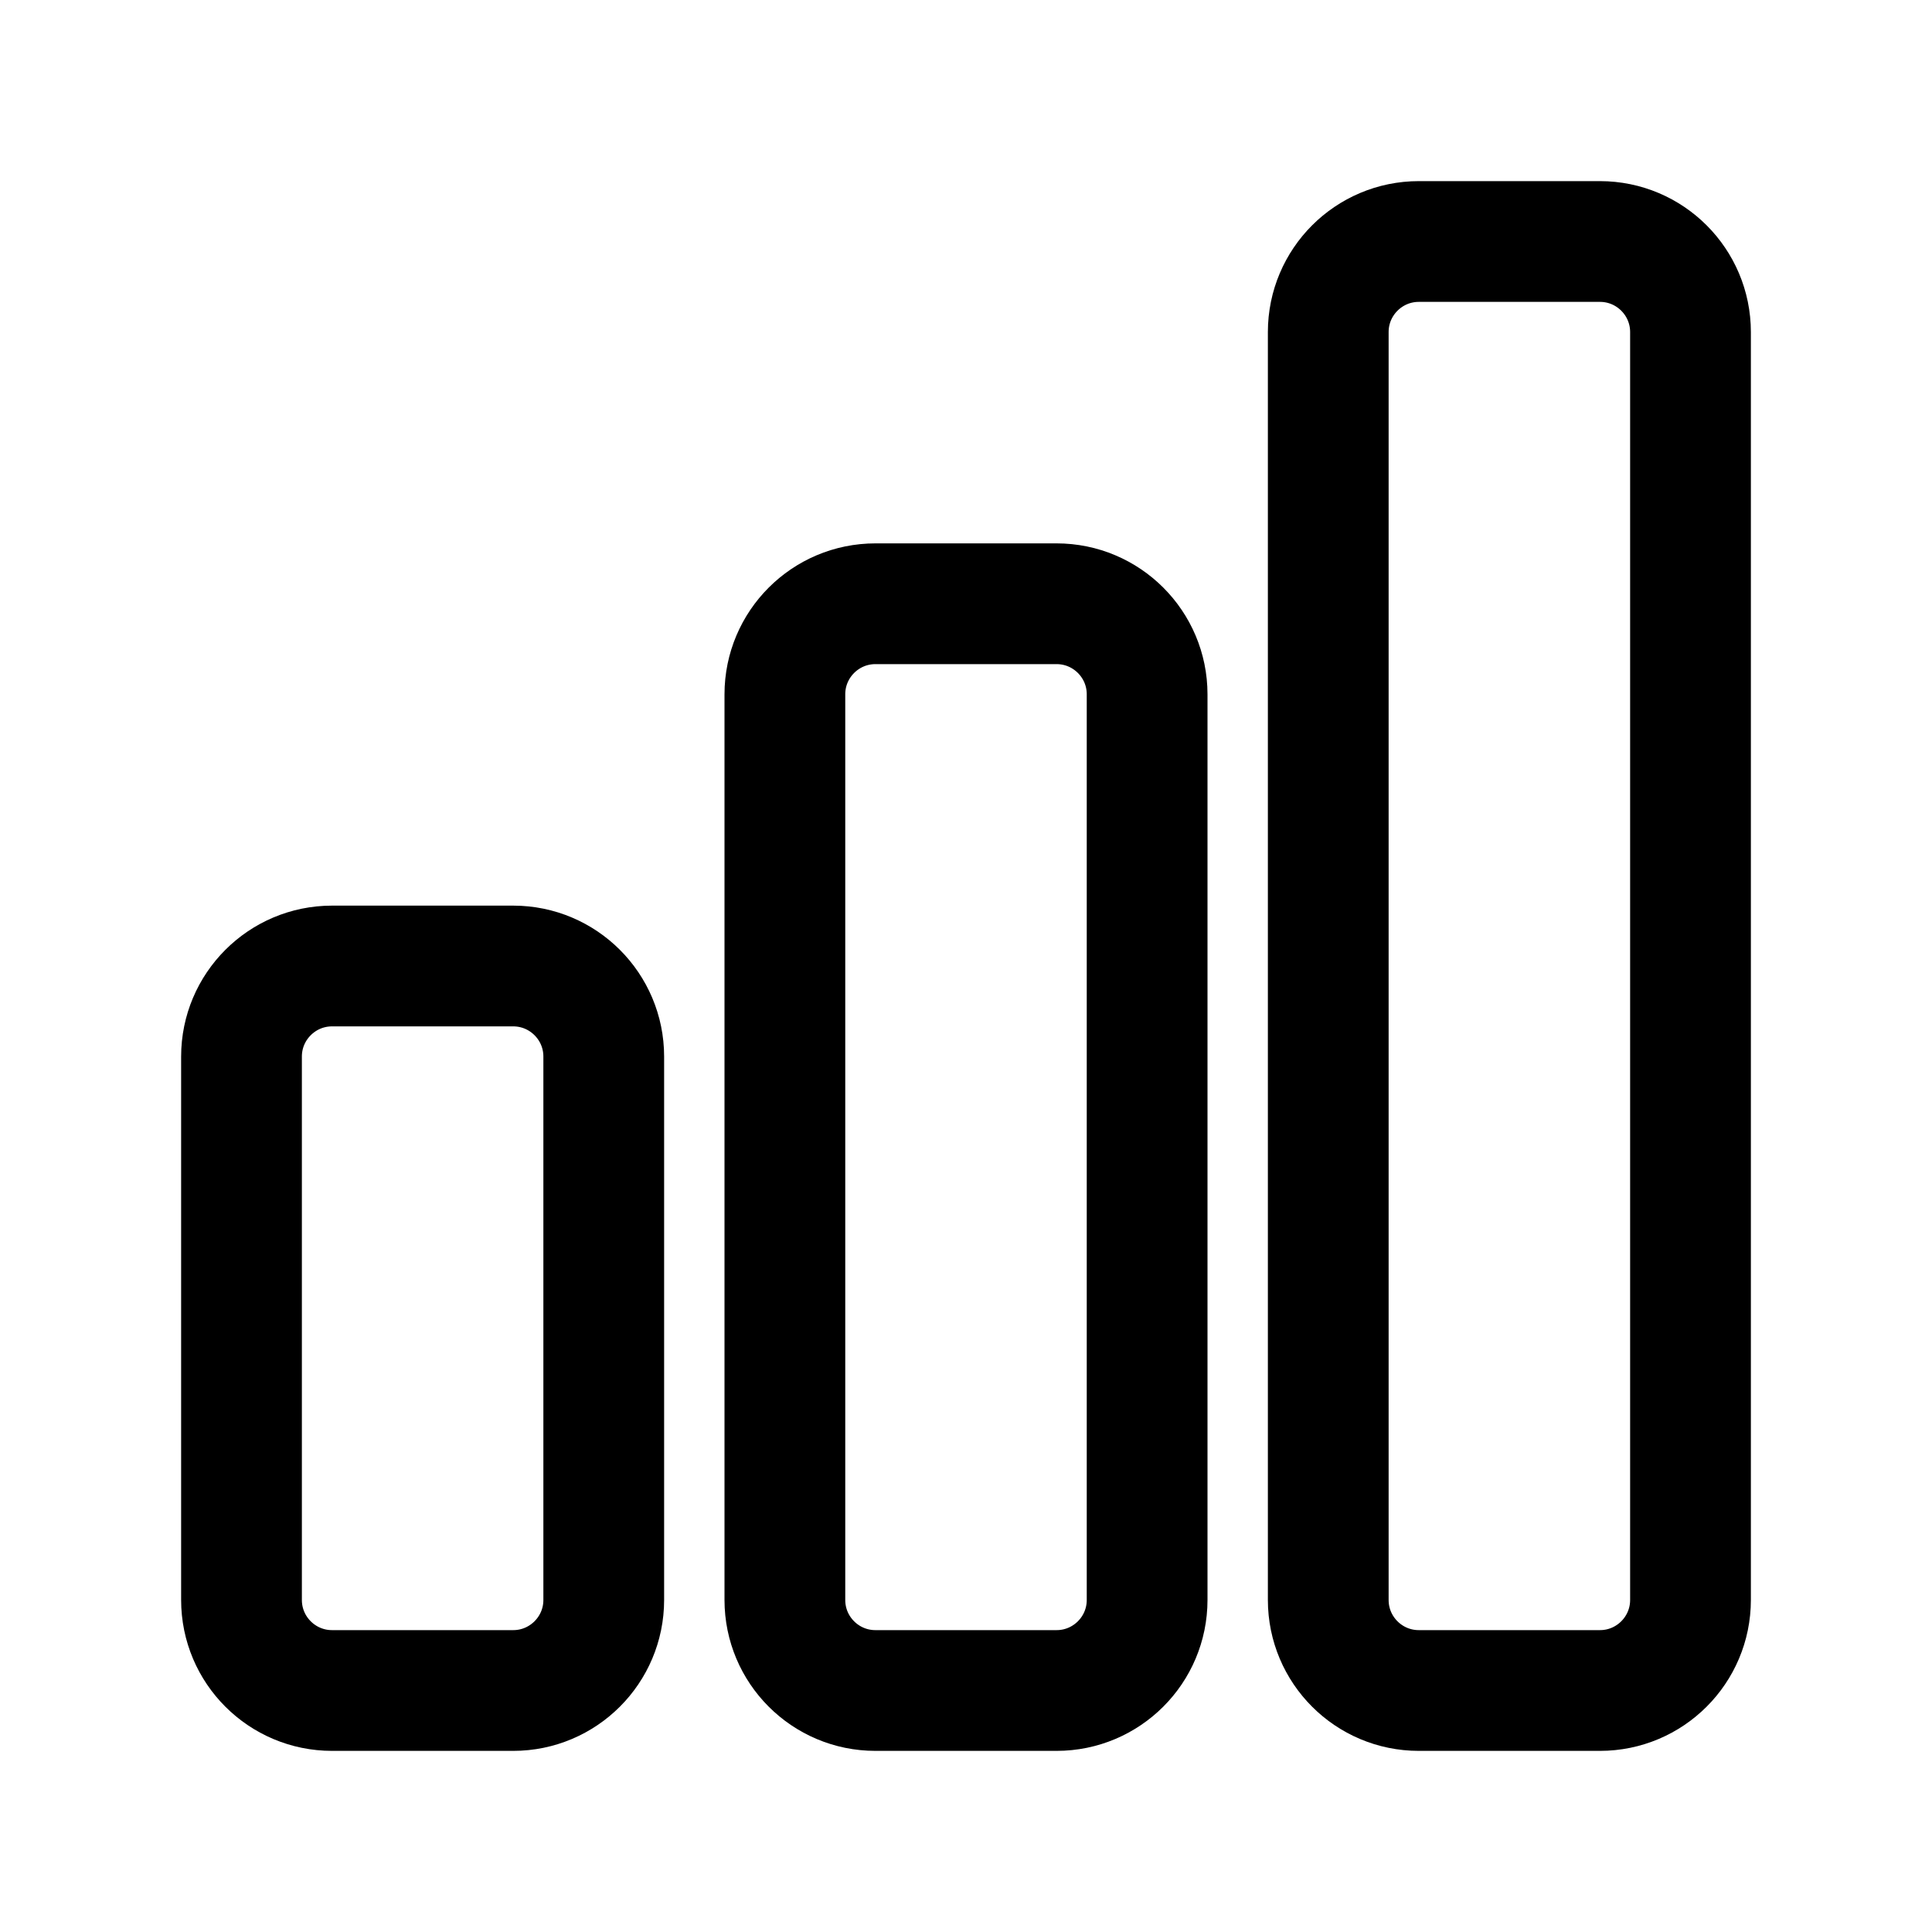
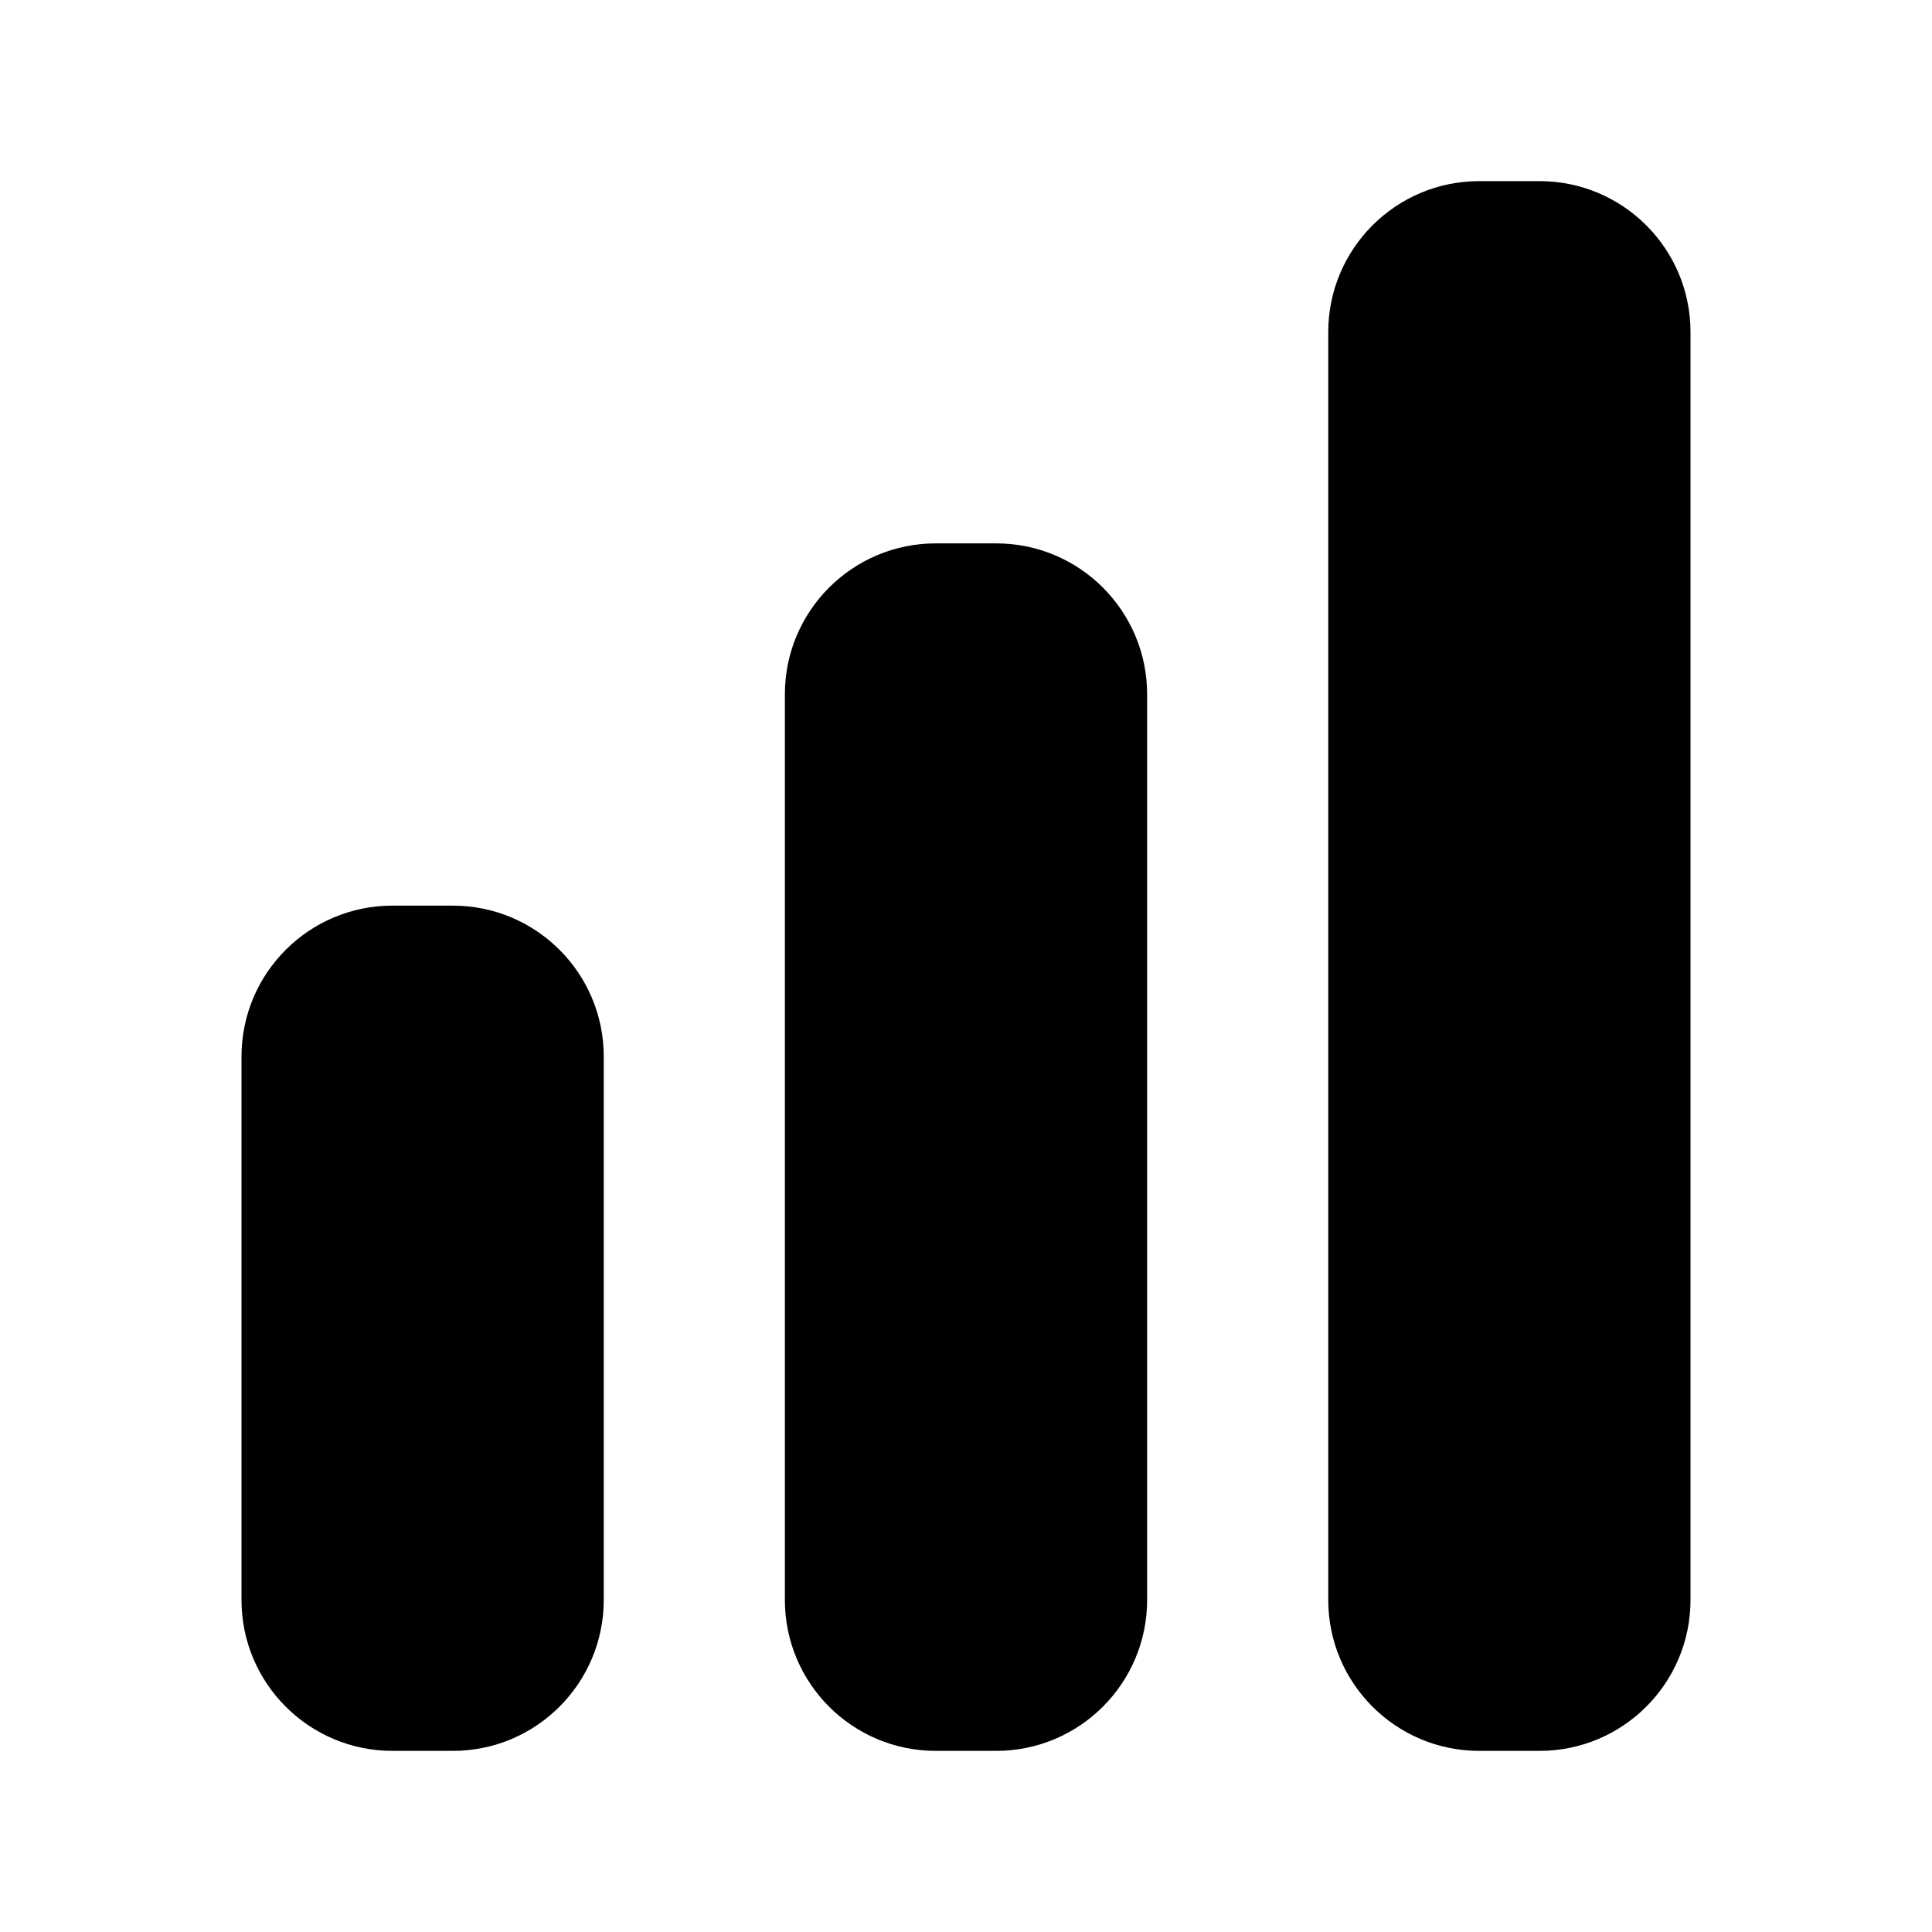
- <svg xmlns="http://www.w3.org/2000/svg" fill="none" viewBox="0 0 24 24" stroke-width="1.5" stroke="currentColor" class="w-6 h-6">
-   <path stroke-linecap="round" stroke-linejoin="round" d="M3 13.125C3 12.504 3.504 12 4.125 12h2.25c.621 0 1.125.504 1.125 1.125v6.75C7.5 20.496 6.996 21 6.375 21h-2.25A1.125 1.125 0 0 1 3 19.875v-6.75ZM9.75 8.625c0-.621.504-1.125 1.125-1.125h2.25c.621 0 1.125.504 1.125 1.125v11.25c0 .621-.504 1.125-1.125 1.125h-2.25a1.125 1.125 0 0 1-1.125-1.125V8.625ZM16.5 4.125c0-.621.504-1.125 1.125-1.125h2.25C20.496 3 21 3.504 21 4.125v15.75c0 .621-.504 1.125-1.125 1.125h-2.25a1.125 1.125 0 0 1-1.125-1.125V4.125Z" />
+ <svg xmlns="http://www.w3.org/2000/svg" viewBox="0 0 24 24" fill="currentColor" class="w-6 h-6">
+   <path d="M18.375 2.25c-1.035 0-1.875.84-1.875 1.875v15.75c0 1.035.84 1.875 1.875 1.875h.75c1.035 0 1.875-.84 1.875-1.875V4.125c0-1.036-.84-1.875-1.875-1.875h-.75zM9.75 8.625c0-1.036.84-1.875 1.875-1.875h.75c1.036 0 1.875.84 1.875 1.875v11.25c0 1.035-.84 1.875-1.875 1.875h-.75a1.875 1.875 0 01-1.875-1.875V8.625zM3 13.125c0-1.036.84-1.875 1.875-1.875h.75c1.036 0 1.875.84 1.875 1.875v6.75c0 1.035-.84 1.875-1.875 1.875h-.75A1.875 1.875 0 013 19.875v-6.75z" />
</svg>
